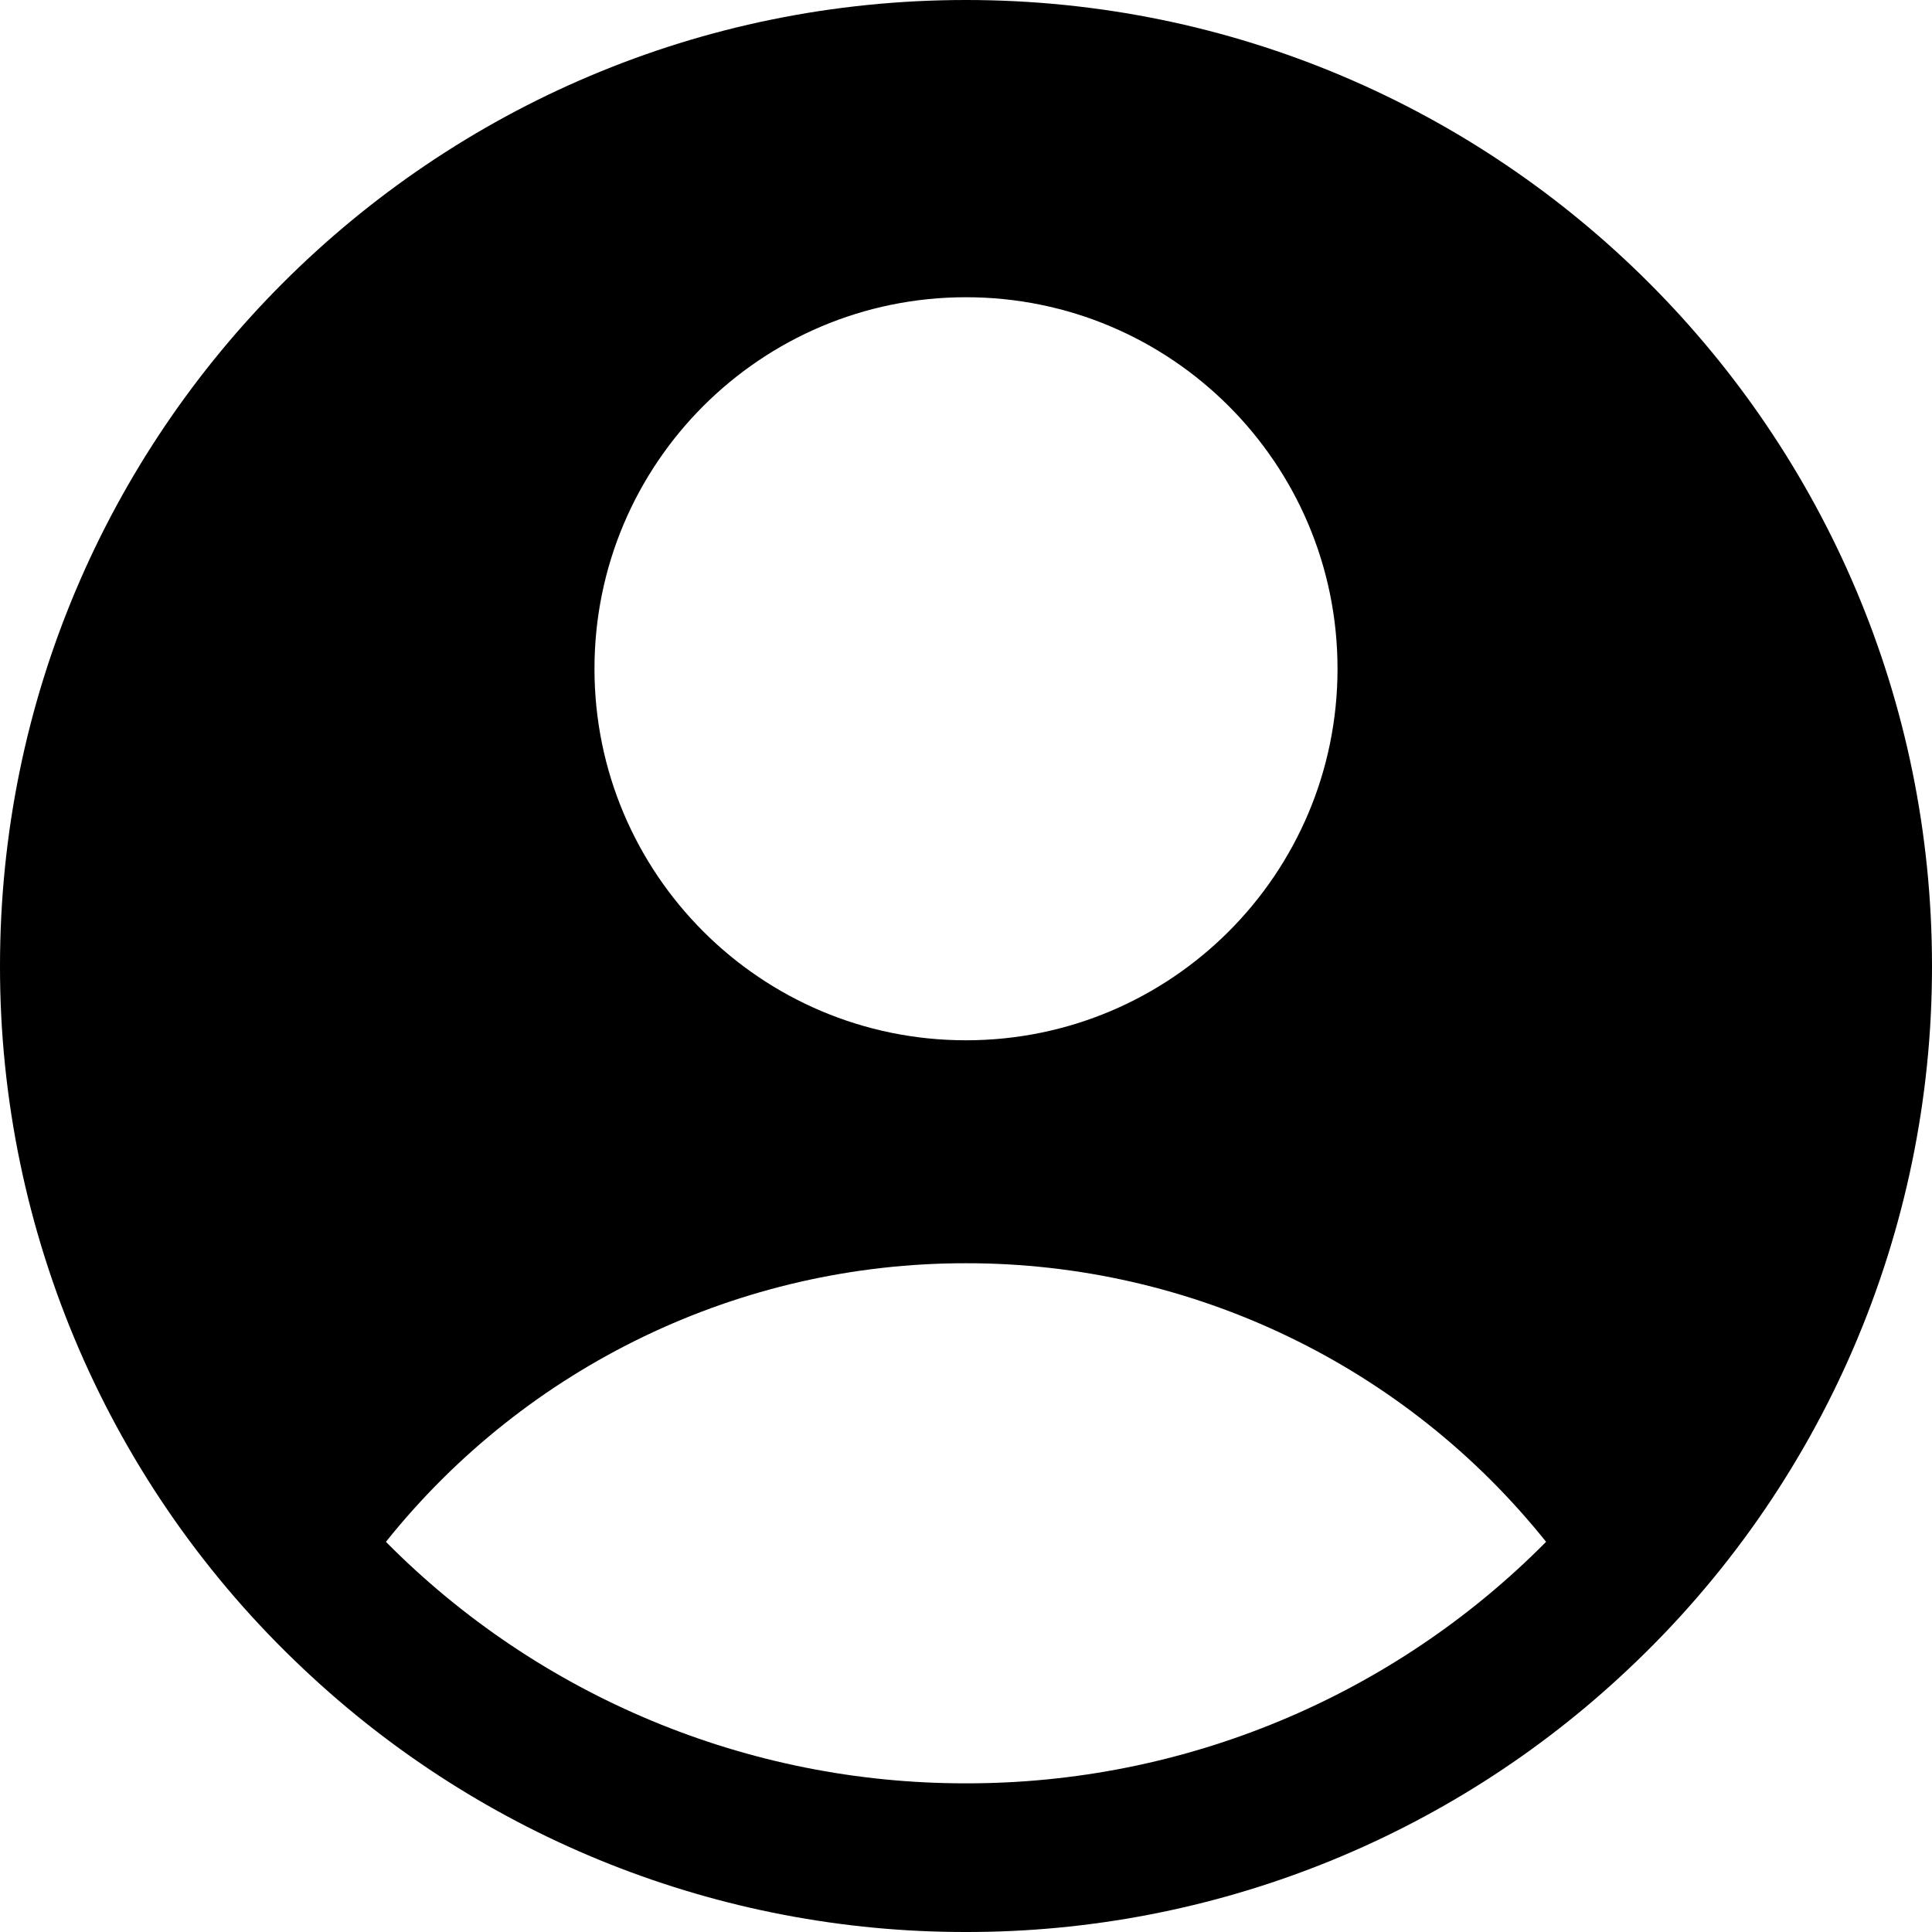
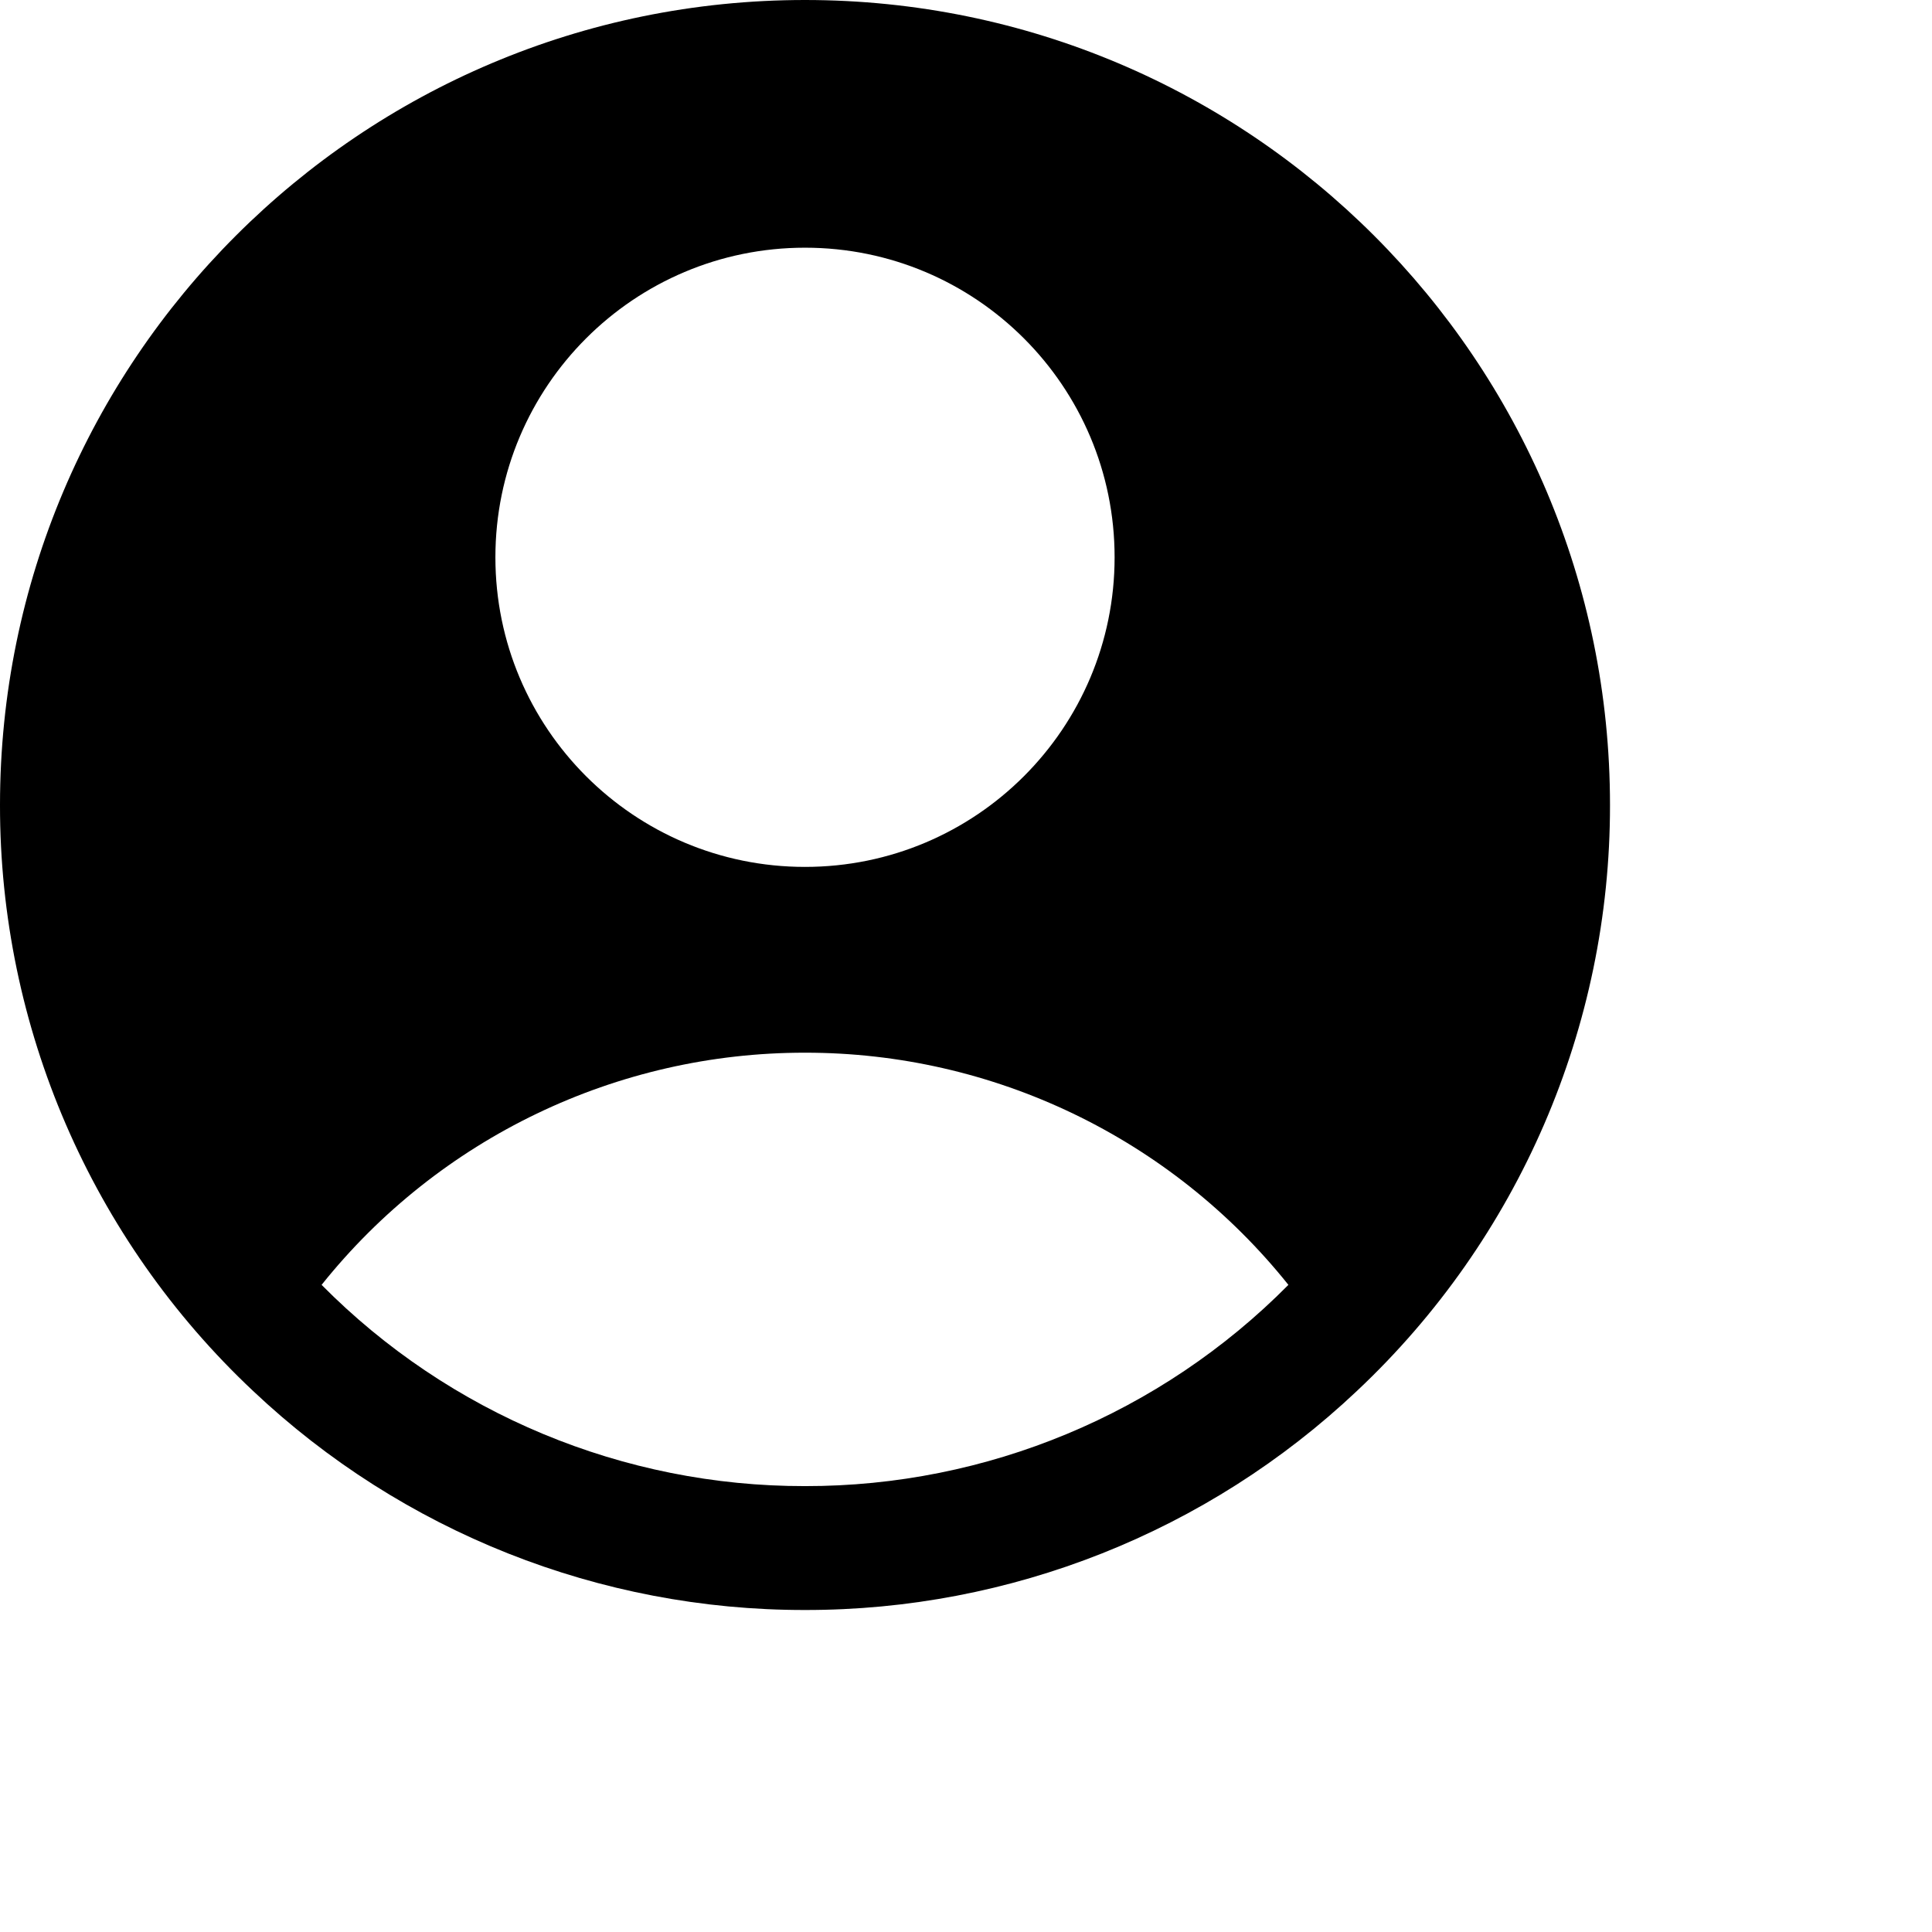
- <svg xmlns="http://www.w3.org/2000/svg" viewBox="0 0 20 20">
+ <svg xmlns="http://www.w3.org/2000/svg" viewBox="0 0 24 24">
  <path fill="currentColor" d="M16.856 17.279A9.972 9.972 0 0 0 20 10c0-5.523-4.477-10-10-10S0 4.477 0 10a9.972 9.972 0 0 0 3.144 7.279A9.966 9.966 0 0 0 10 20a9.966 9.966 0 0 0 6.856-2.721ZM3.995 15.961A7.678 7.678 0 0 1 10 13.077a7.679 7.679 0 0 1 6.005 2.884 8.432 8.432 0 0 1-6.005 2.5 8.433 8.433 0 0 1-6.005-2.5Zm9.851-9.038a3.846 3.846 0 1 1-7.692 0 3.846 3.846 0 0 1 7.692 0Z" />
</svg>
